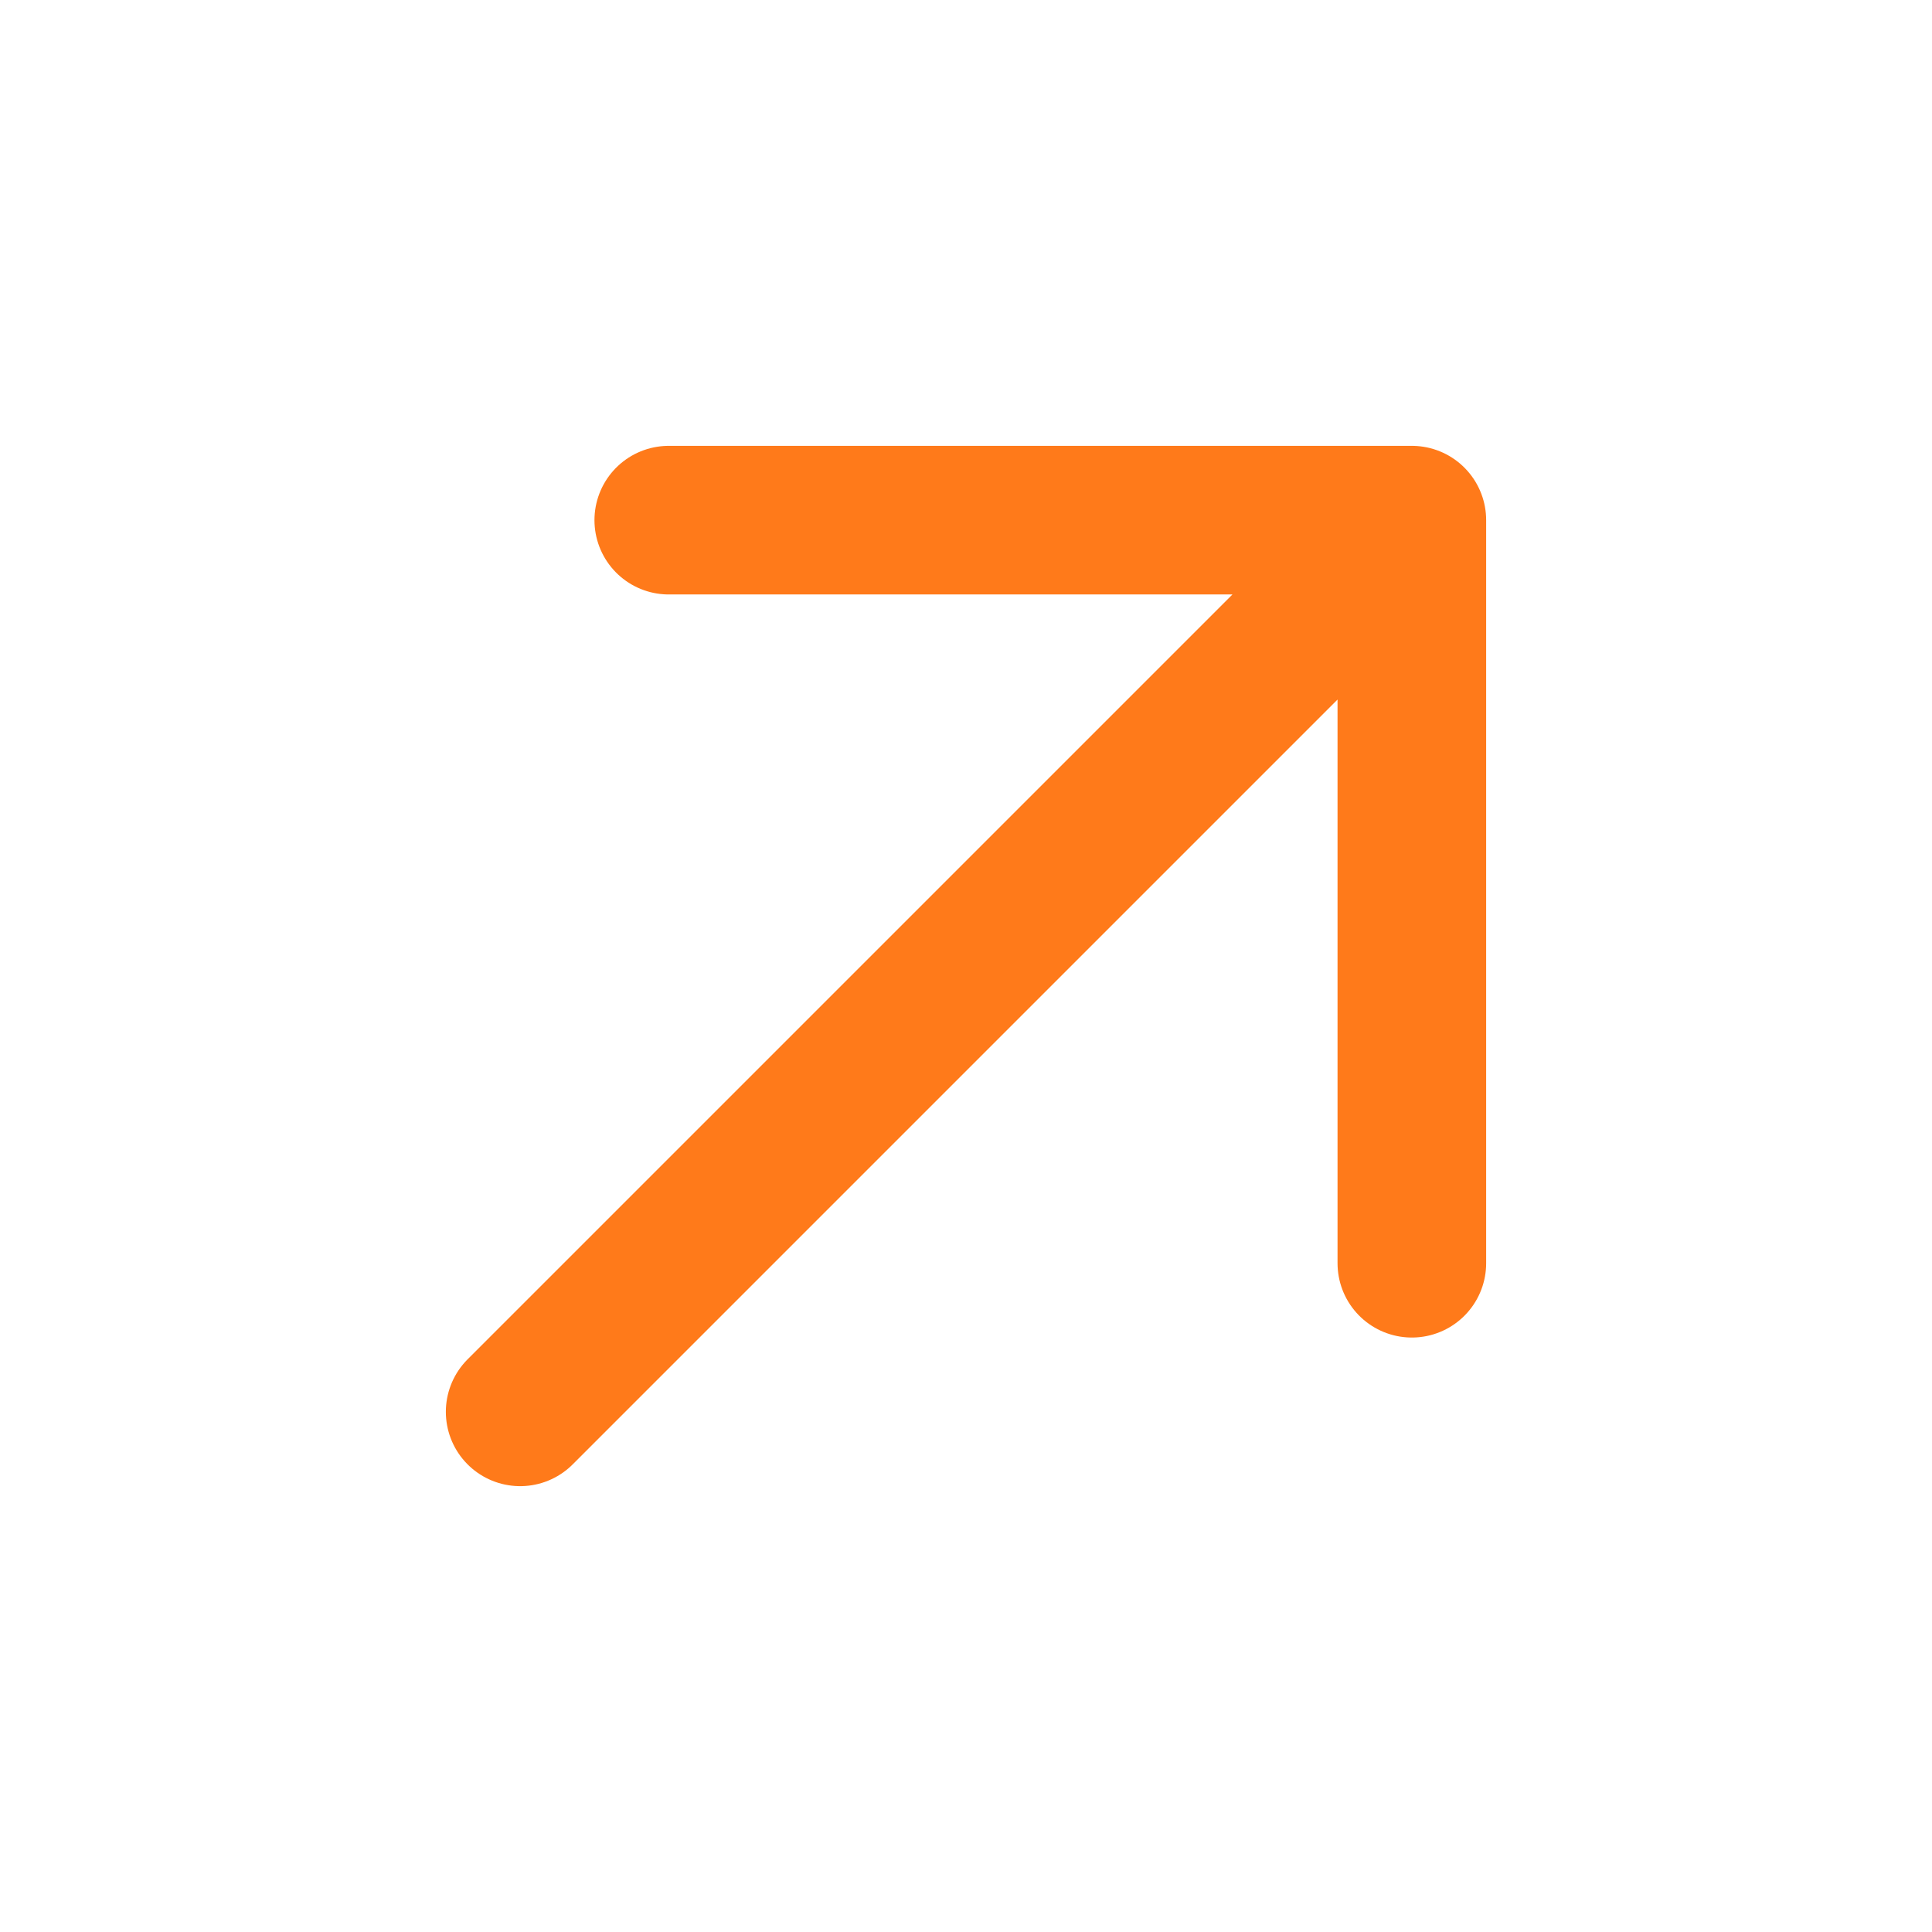
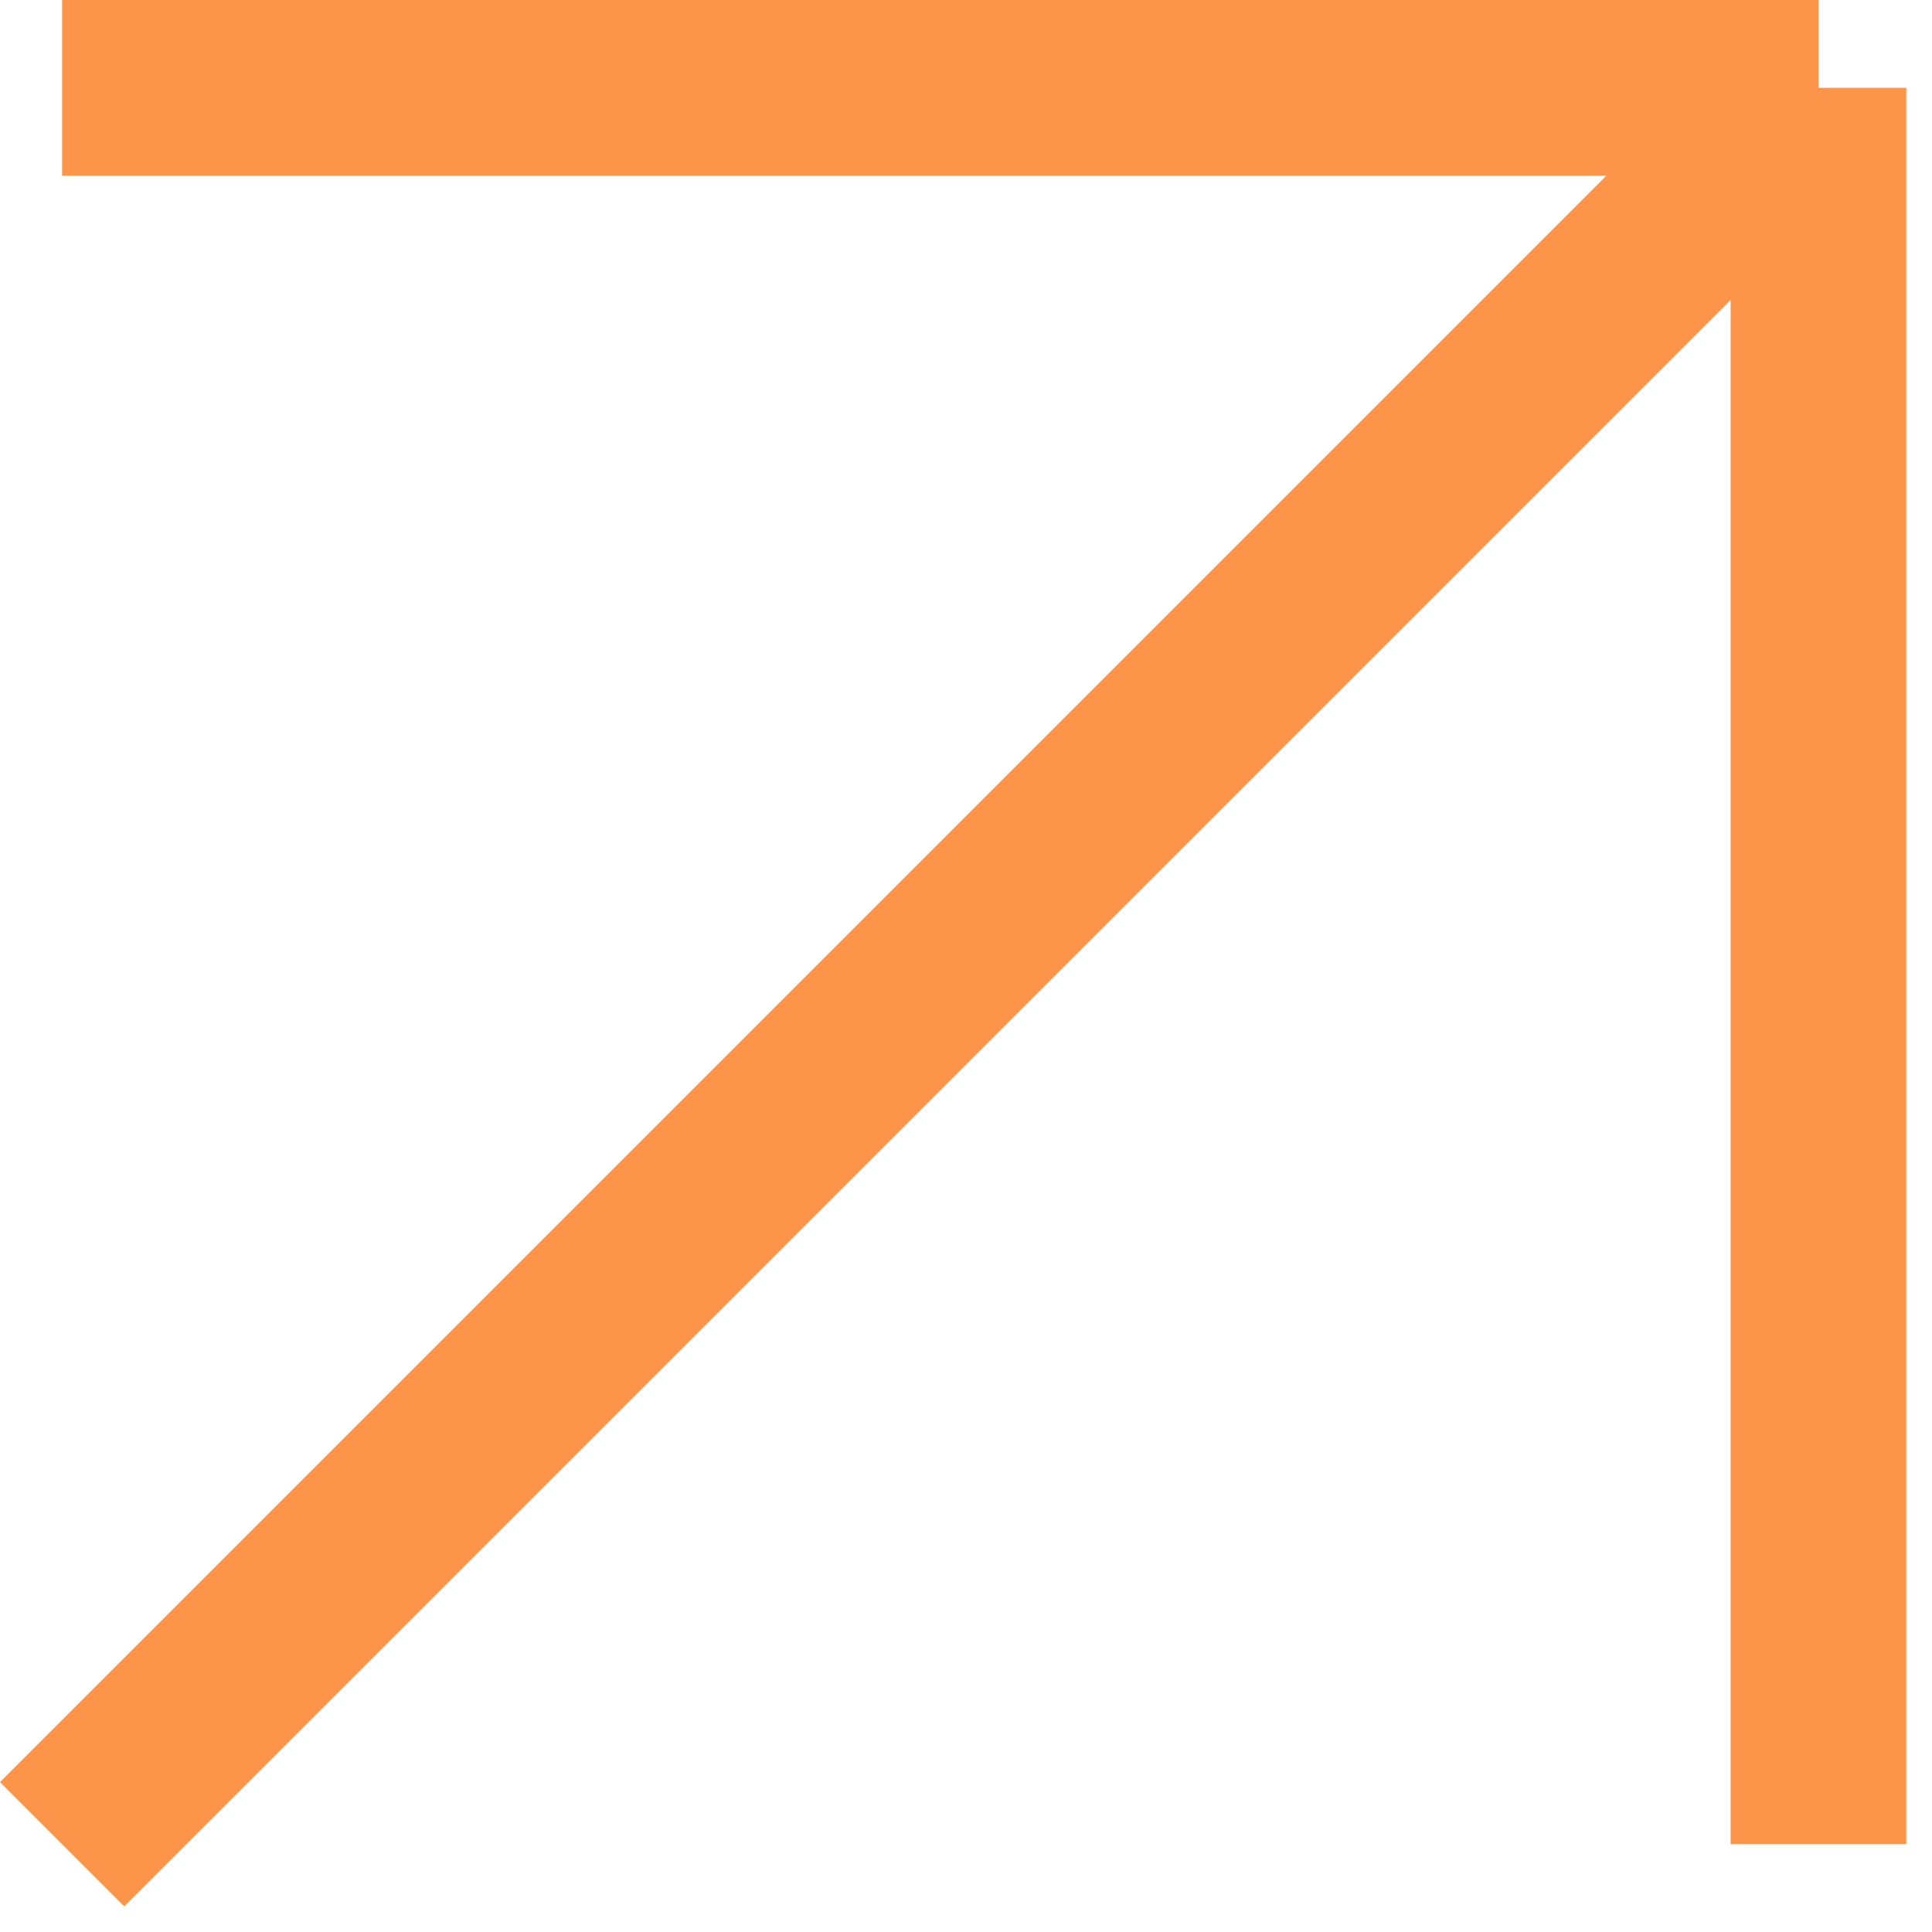
- <svg xmlns="http://www.w3.org/2000/svg" width="24" height="24" viewBox="-1 -1 26 26" fill="none">
-   <path d="M6 18L18 6M18 6H8M18 6V16" stroke="#FF7A1A" stroke-width="2" stroke-linecap="round" stroke-linejoin="round" />
+ <svg xmlns="http://www.w3.org/2000/svg" width="22" height="22" viewBox="0 0 22 22" fill="none">
+   <path d="M0.707 21L20.707 1M20.707 1L0.707 1M20.707 1L20.707 21" stroke="#FC944A" stroke-width="2" />
</svg>
